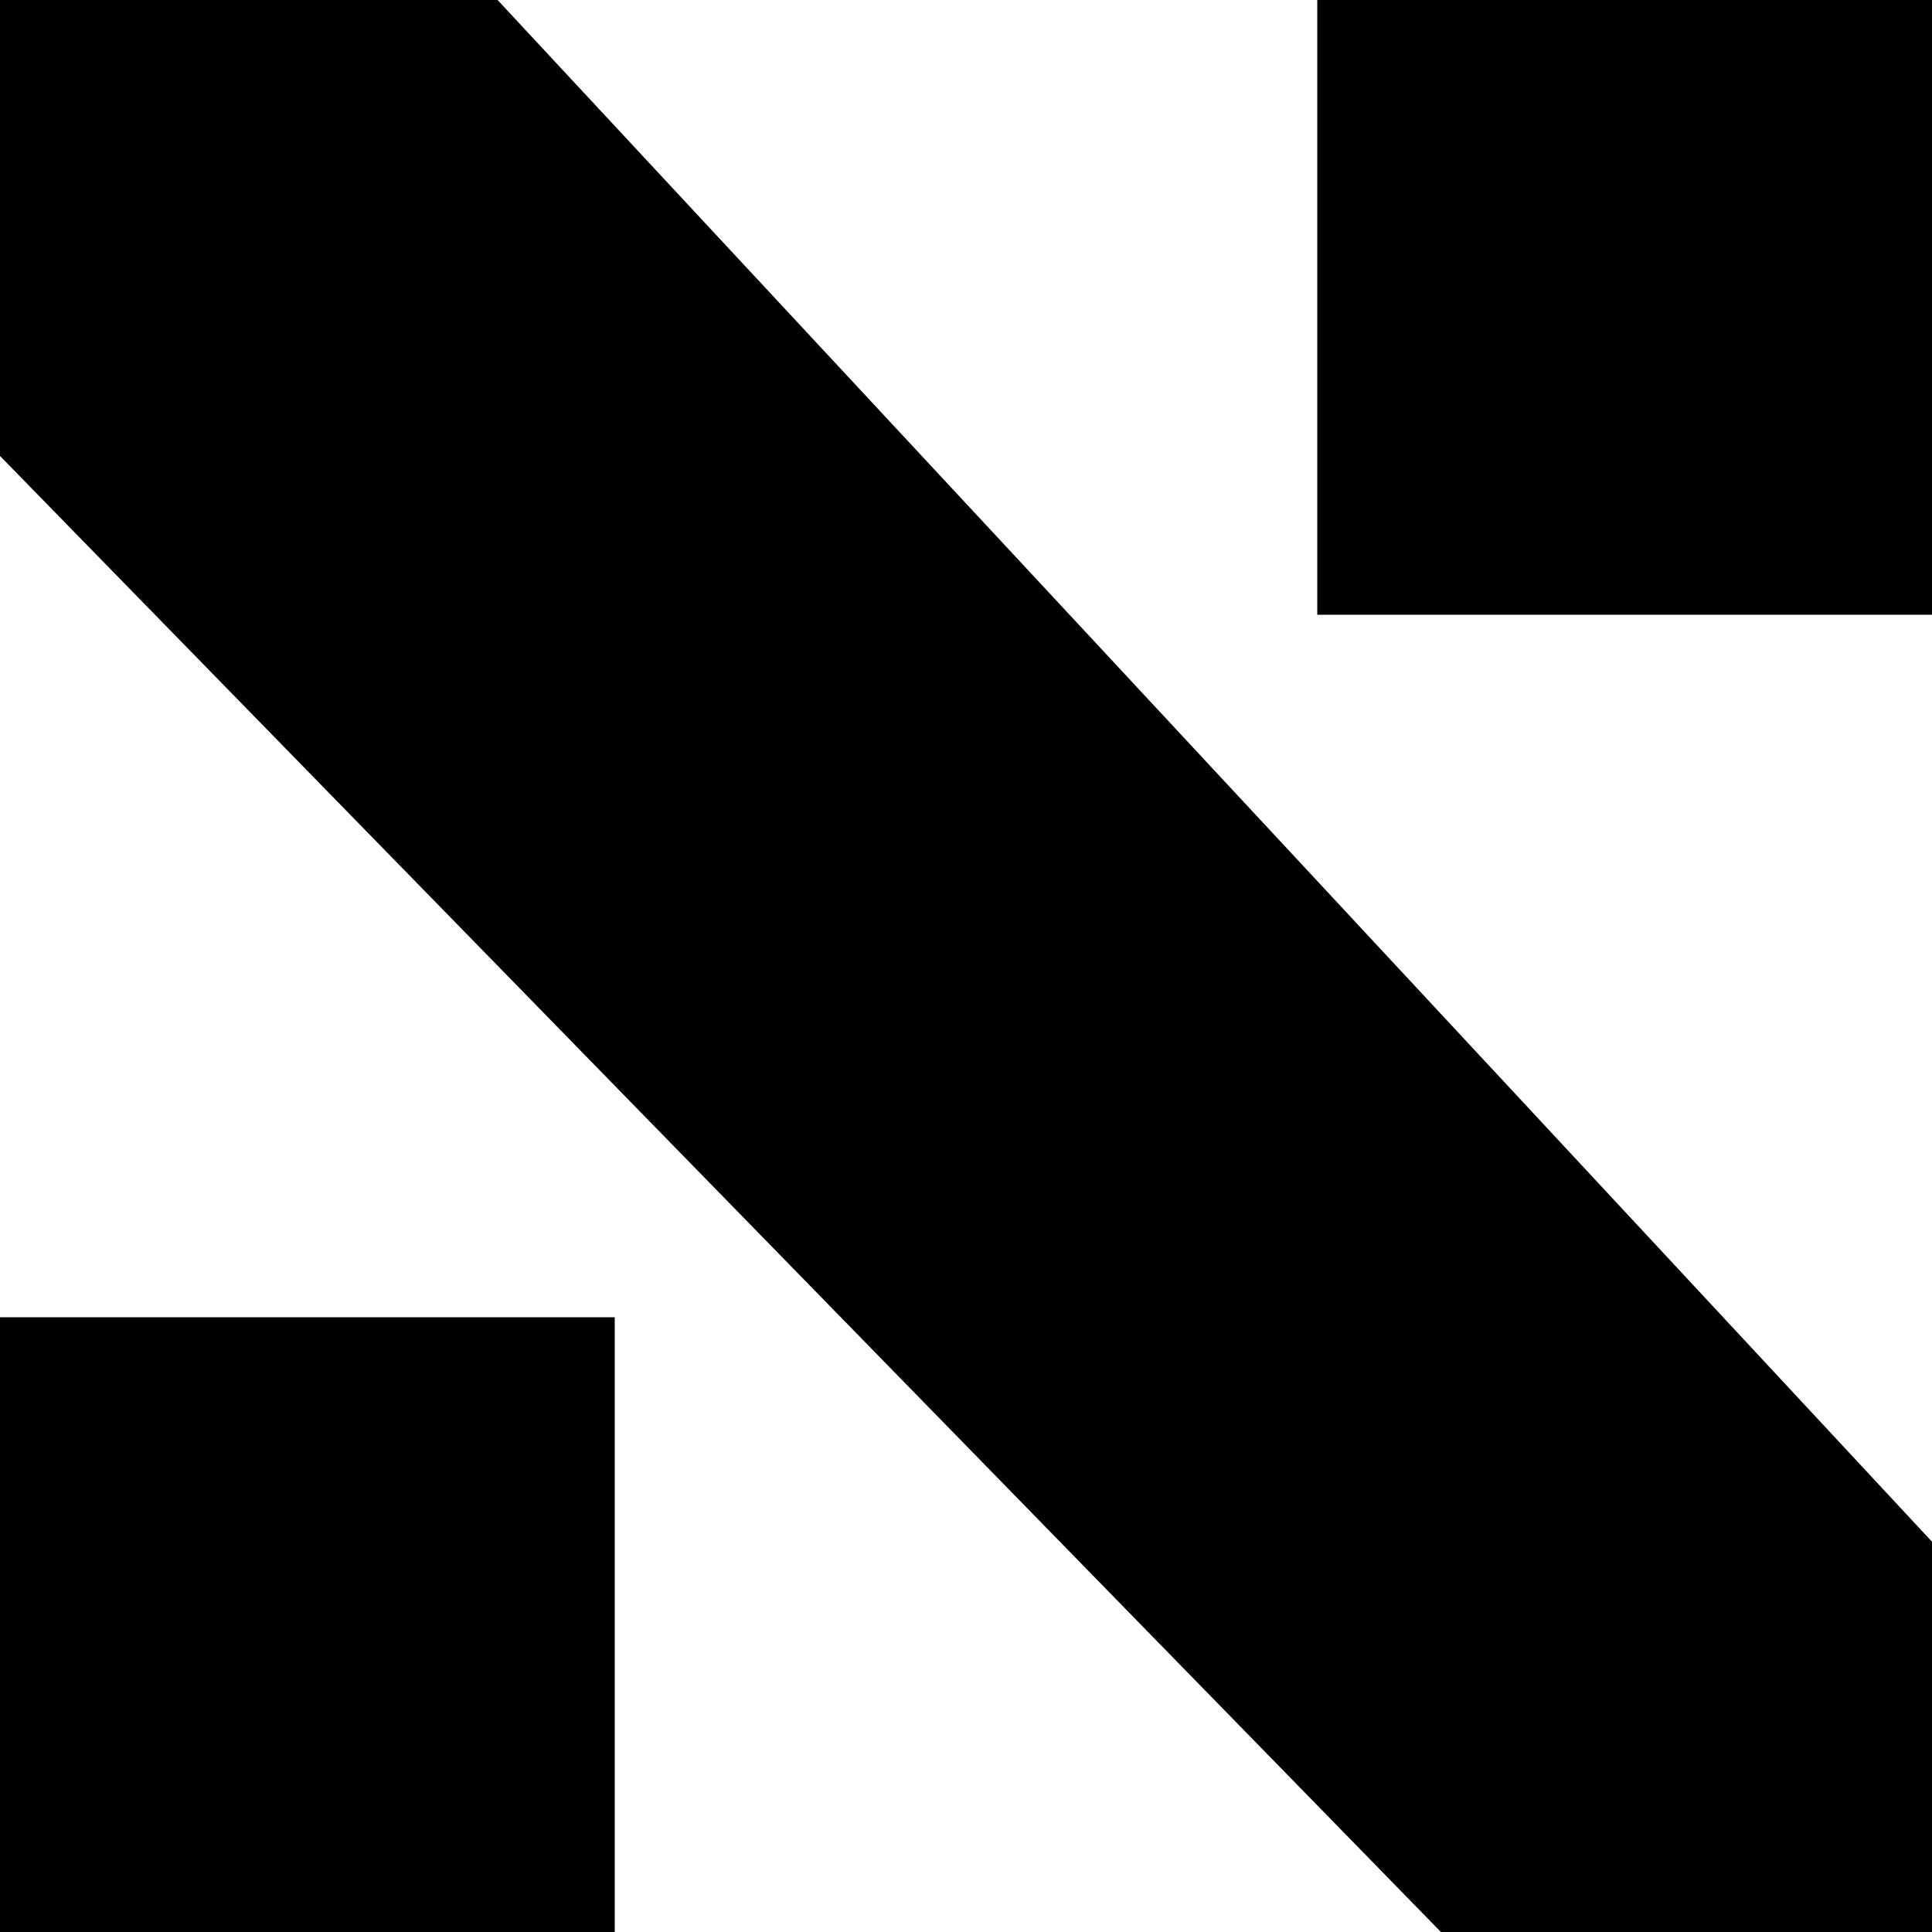
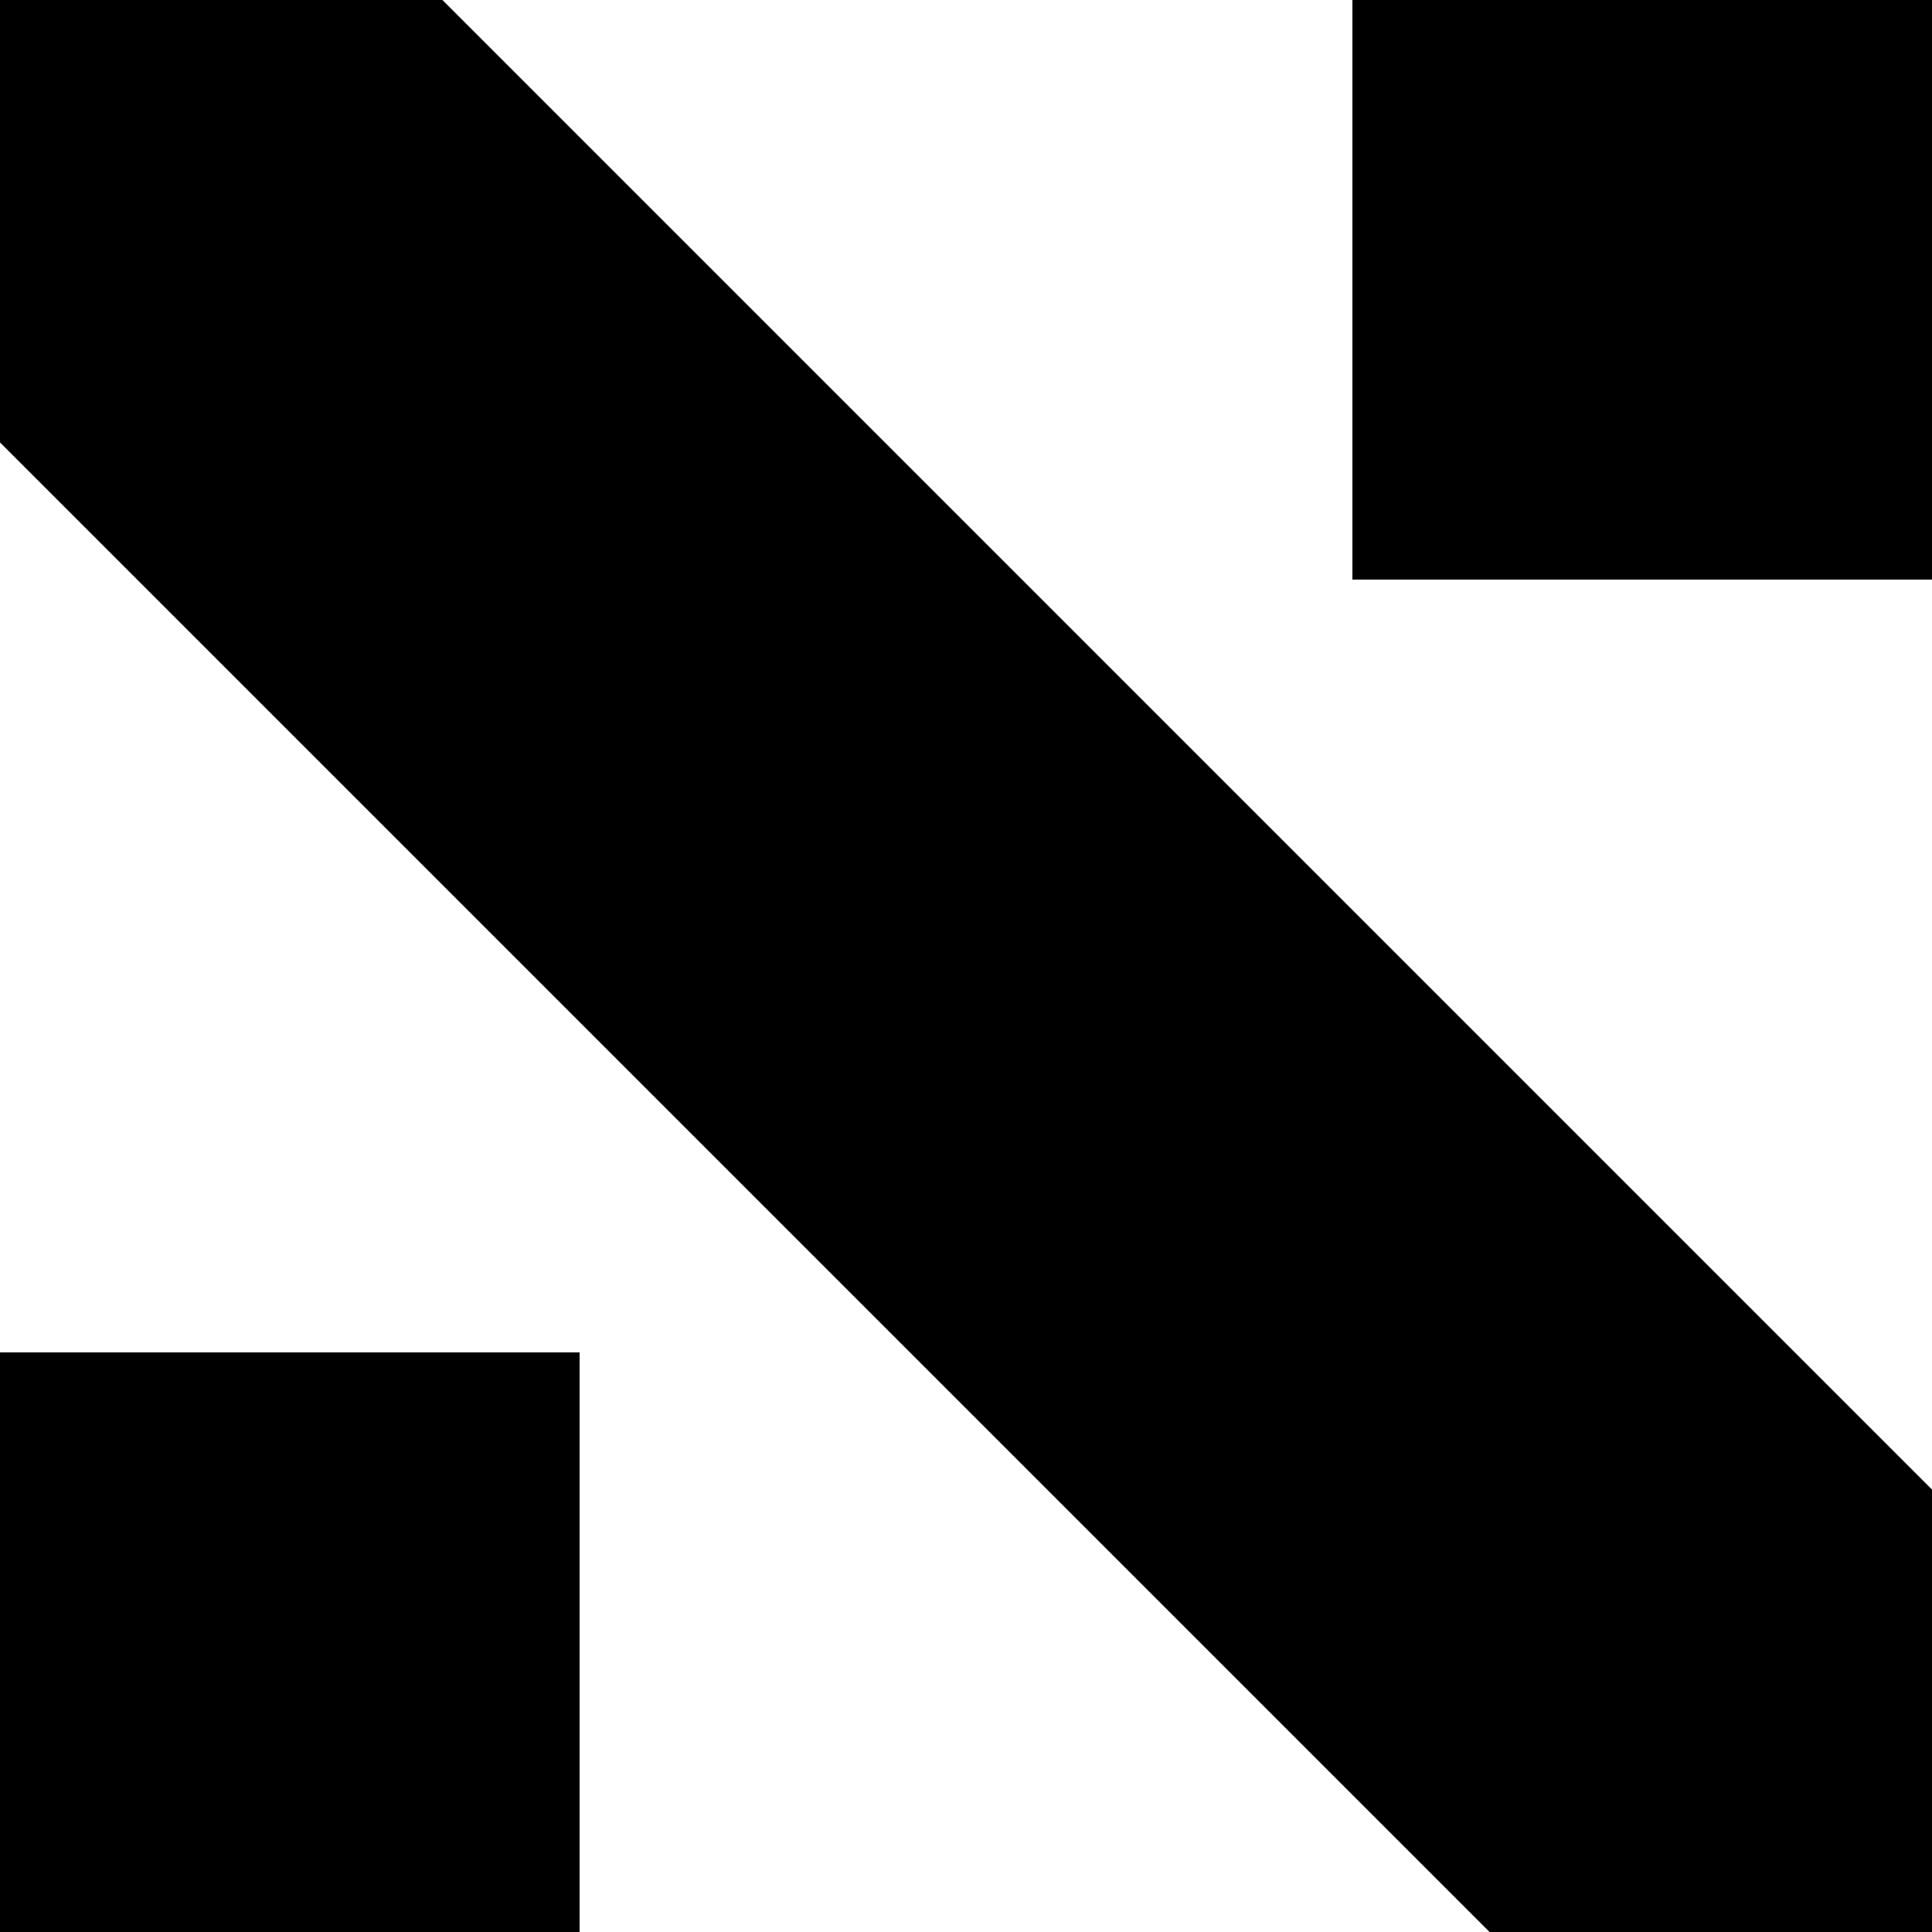
- <svg xmlns="http://www.w3.org/2000/svg" width="22" height="22" viewBox="0 0 22 22">
-   <g id="_0x72617961" data-name="0x72617961" transform="translate(0)">
-     <path id="ne_0x72617961" d="M2762.408-7385,2746-7401.808V-7407h5.666L2768-7389.444V-7385ZM2746-7385v-7h7v7Zm15-15v-7h7v7Z" transform="translate(-2746 7407)" />
-   </g>
+ <svg xmlns="http://www.w3.org/2000/svg" width="1000" height="1000" viewBox="0 0 1000 1000" fill="none">
+   <path fill-rule="evenodd" clip-rule="evenodd" d="M0 0V229L771 1000H1000V771L229 0H0ZM0 700V1000H300V700H0ZM700 0V300H1000V0H700Z" fill="black" />
</svg>
